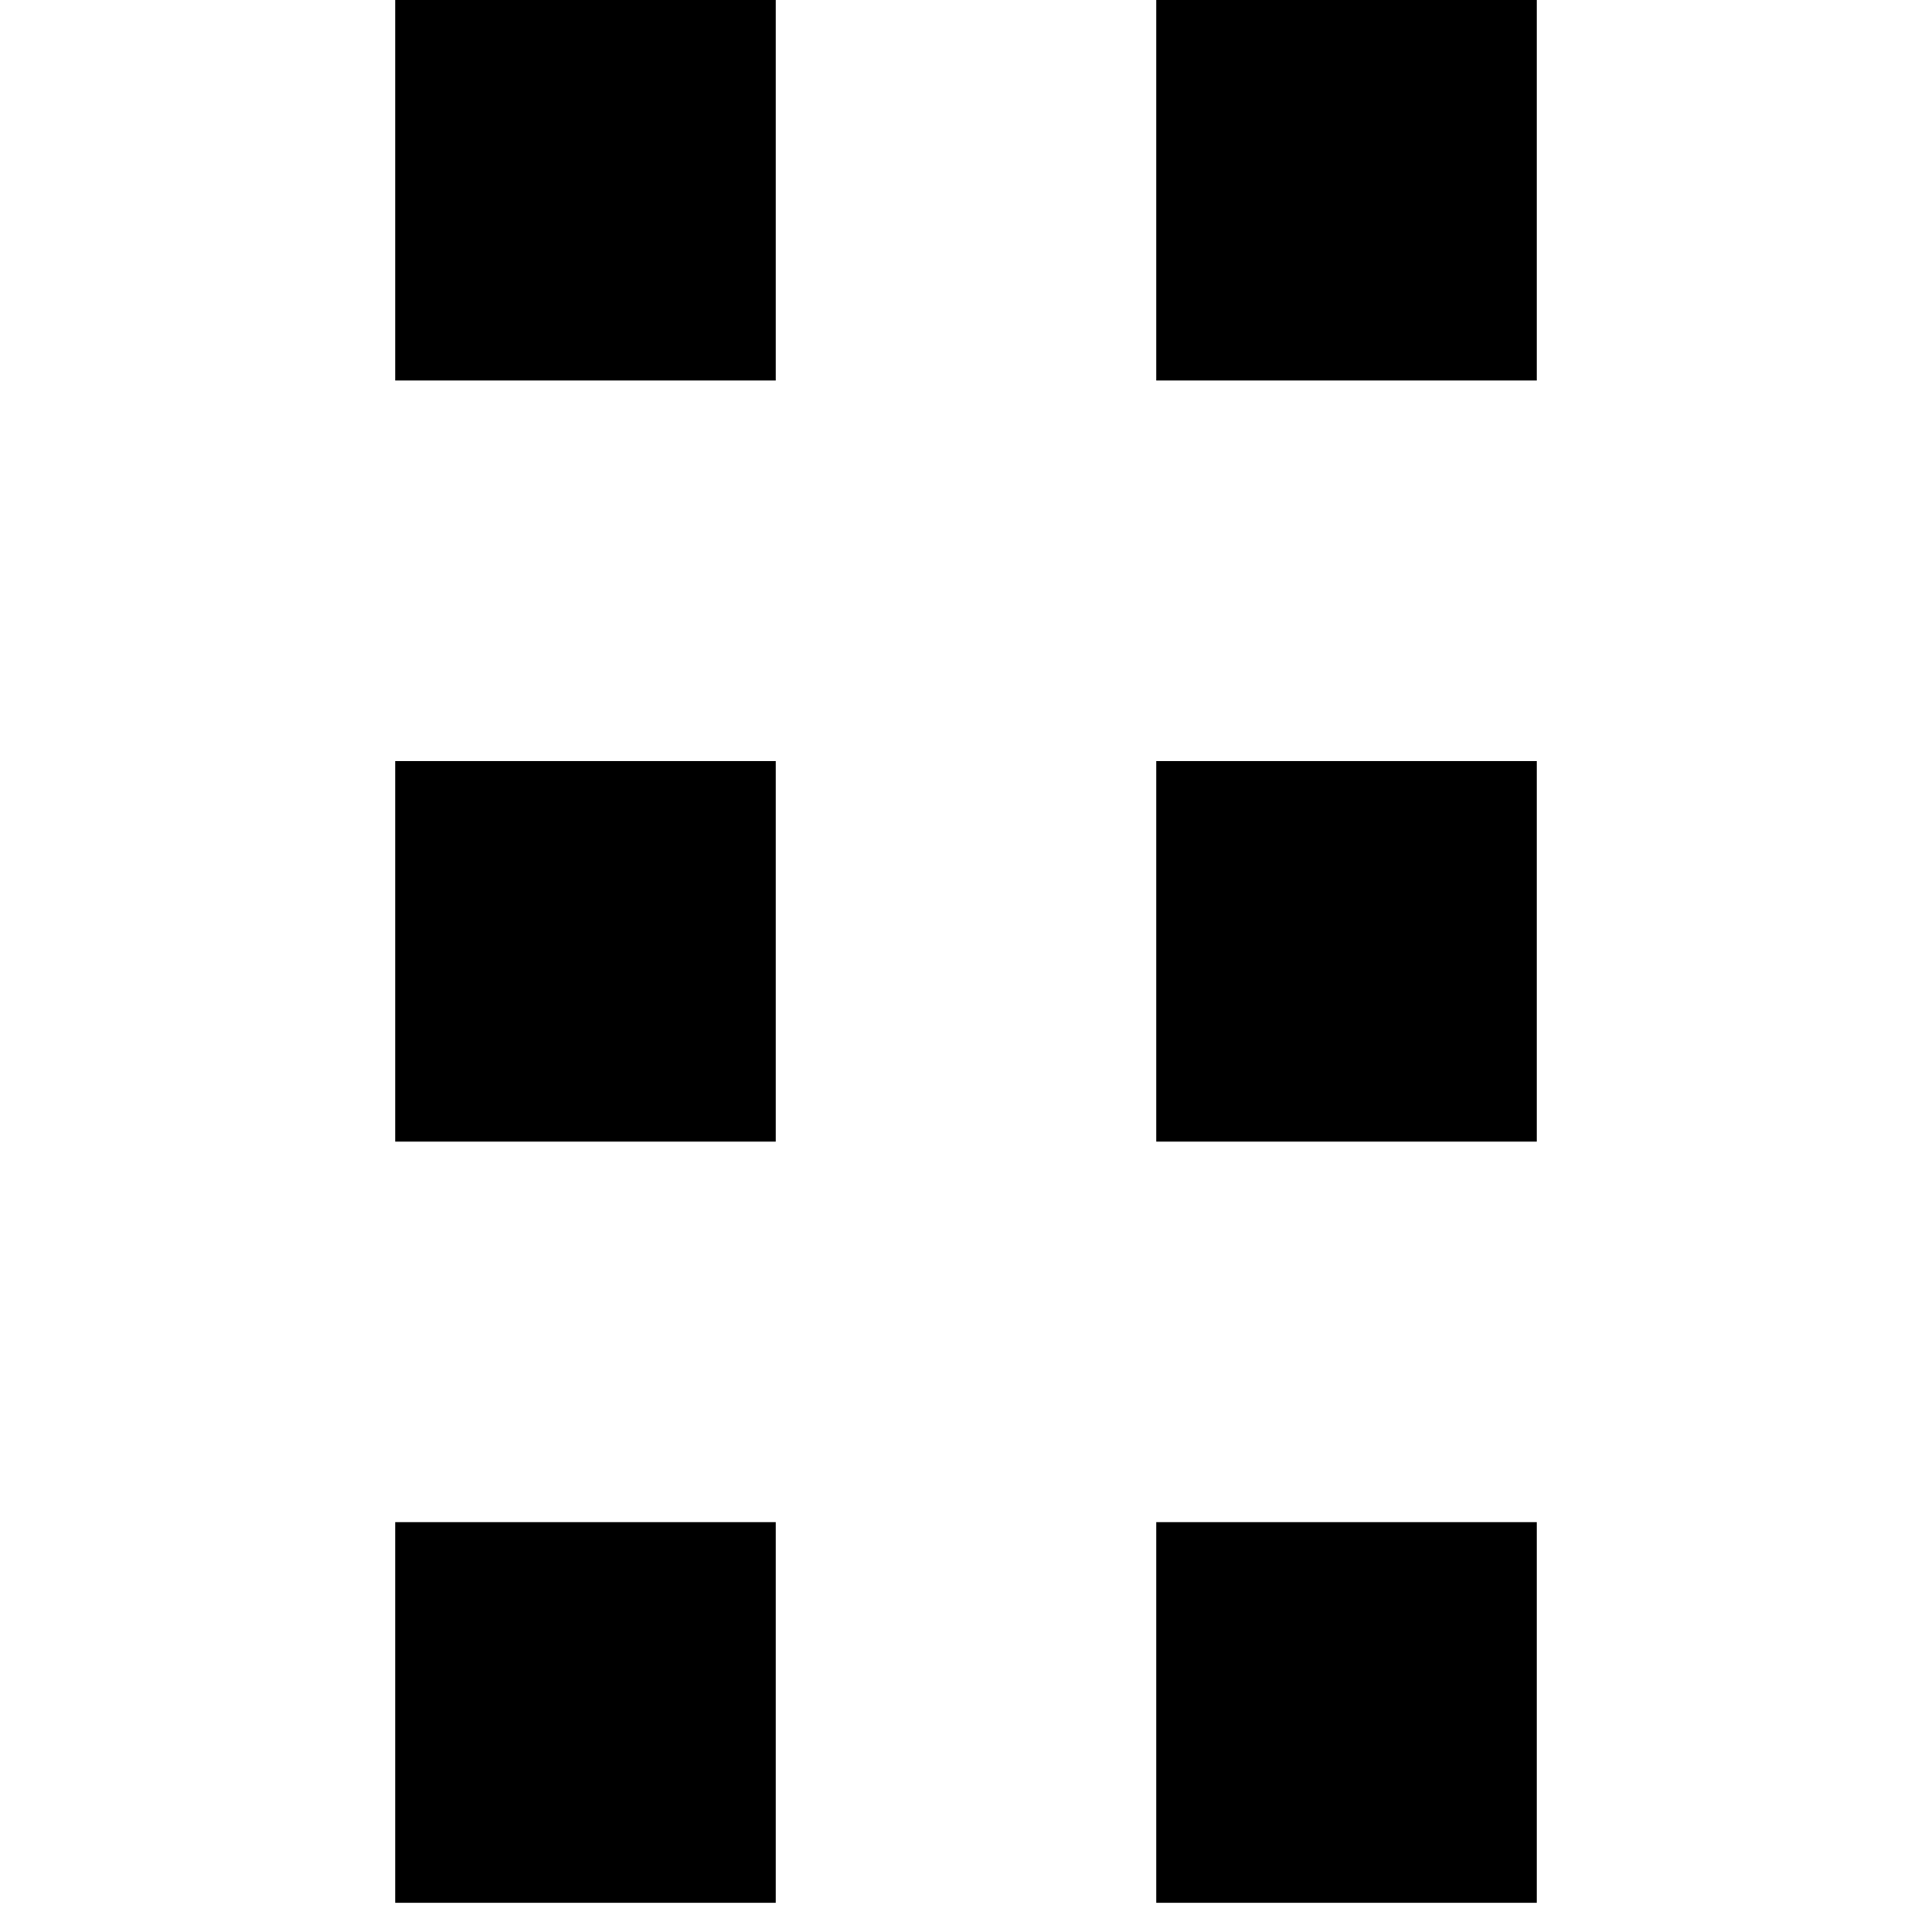
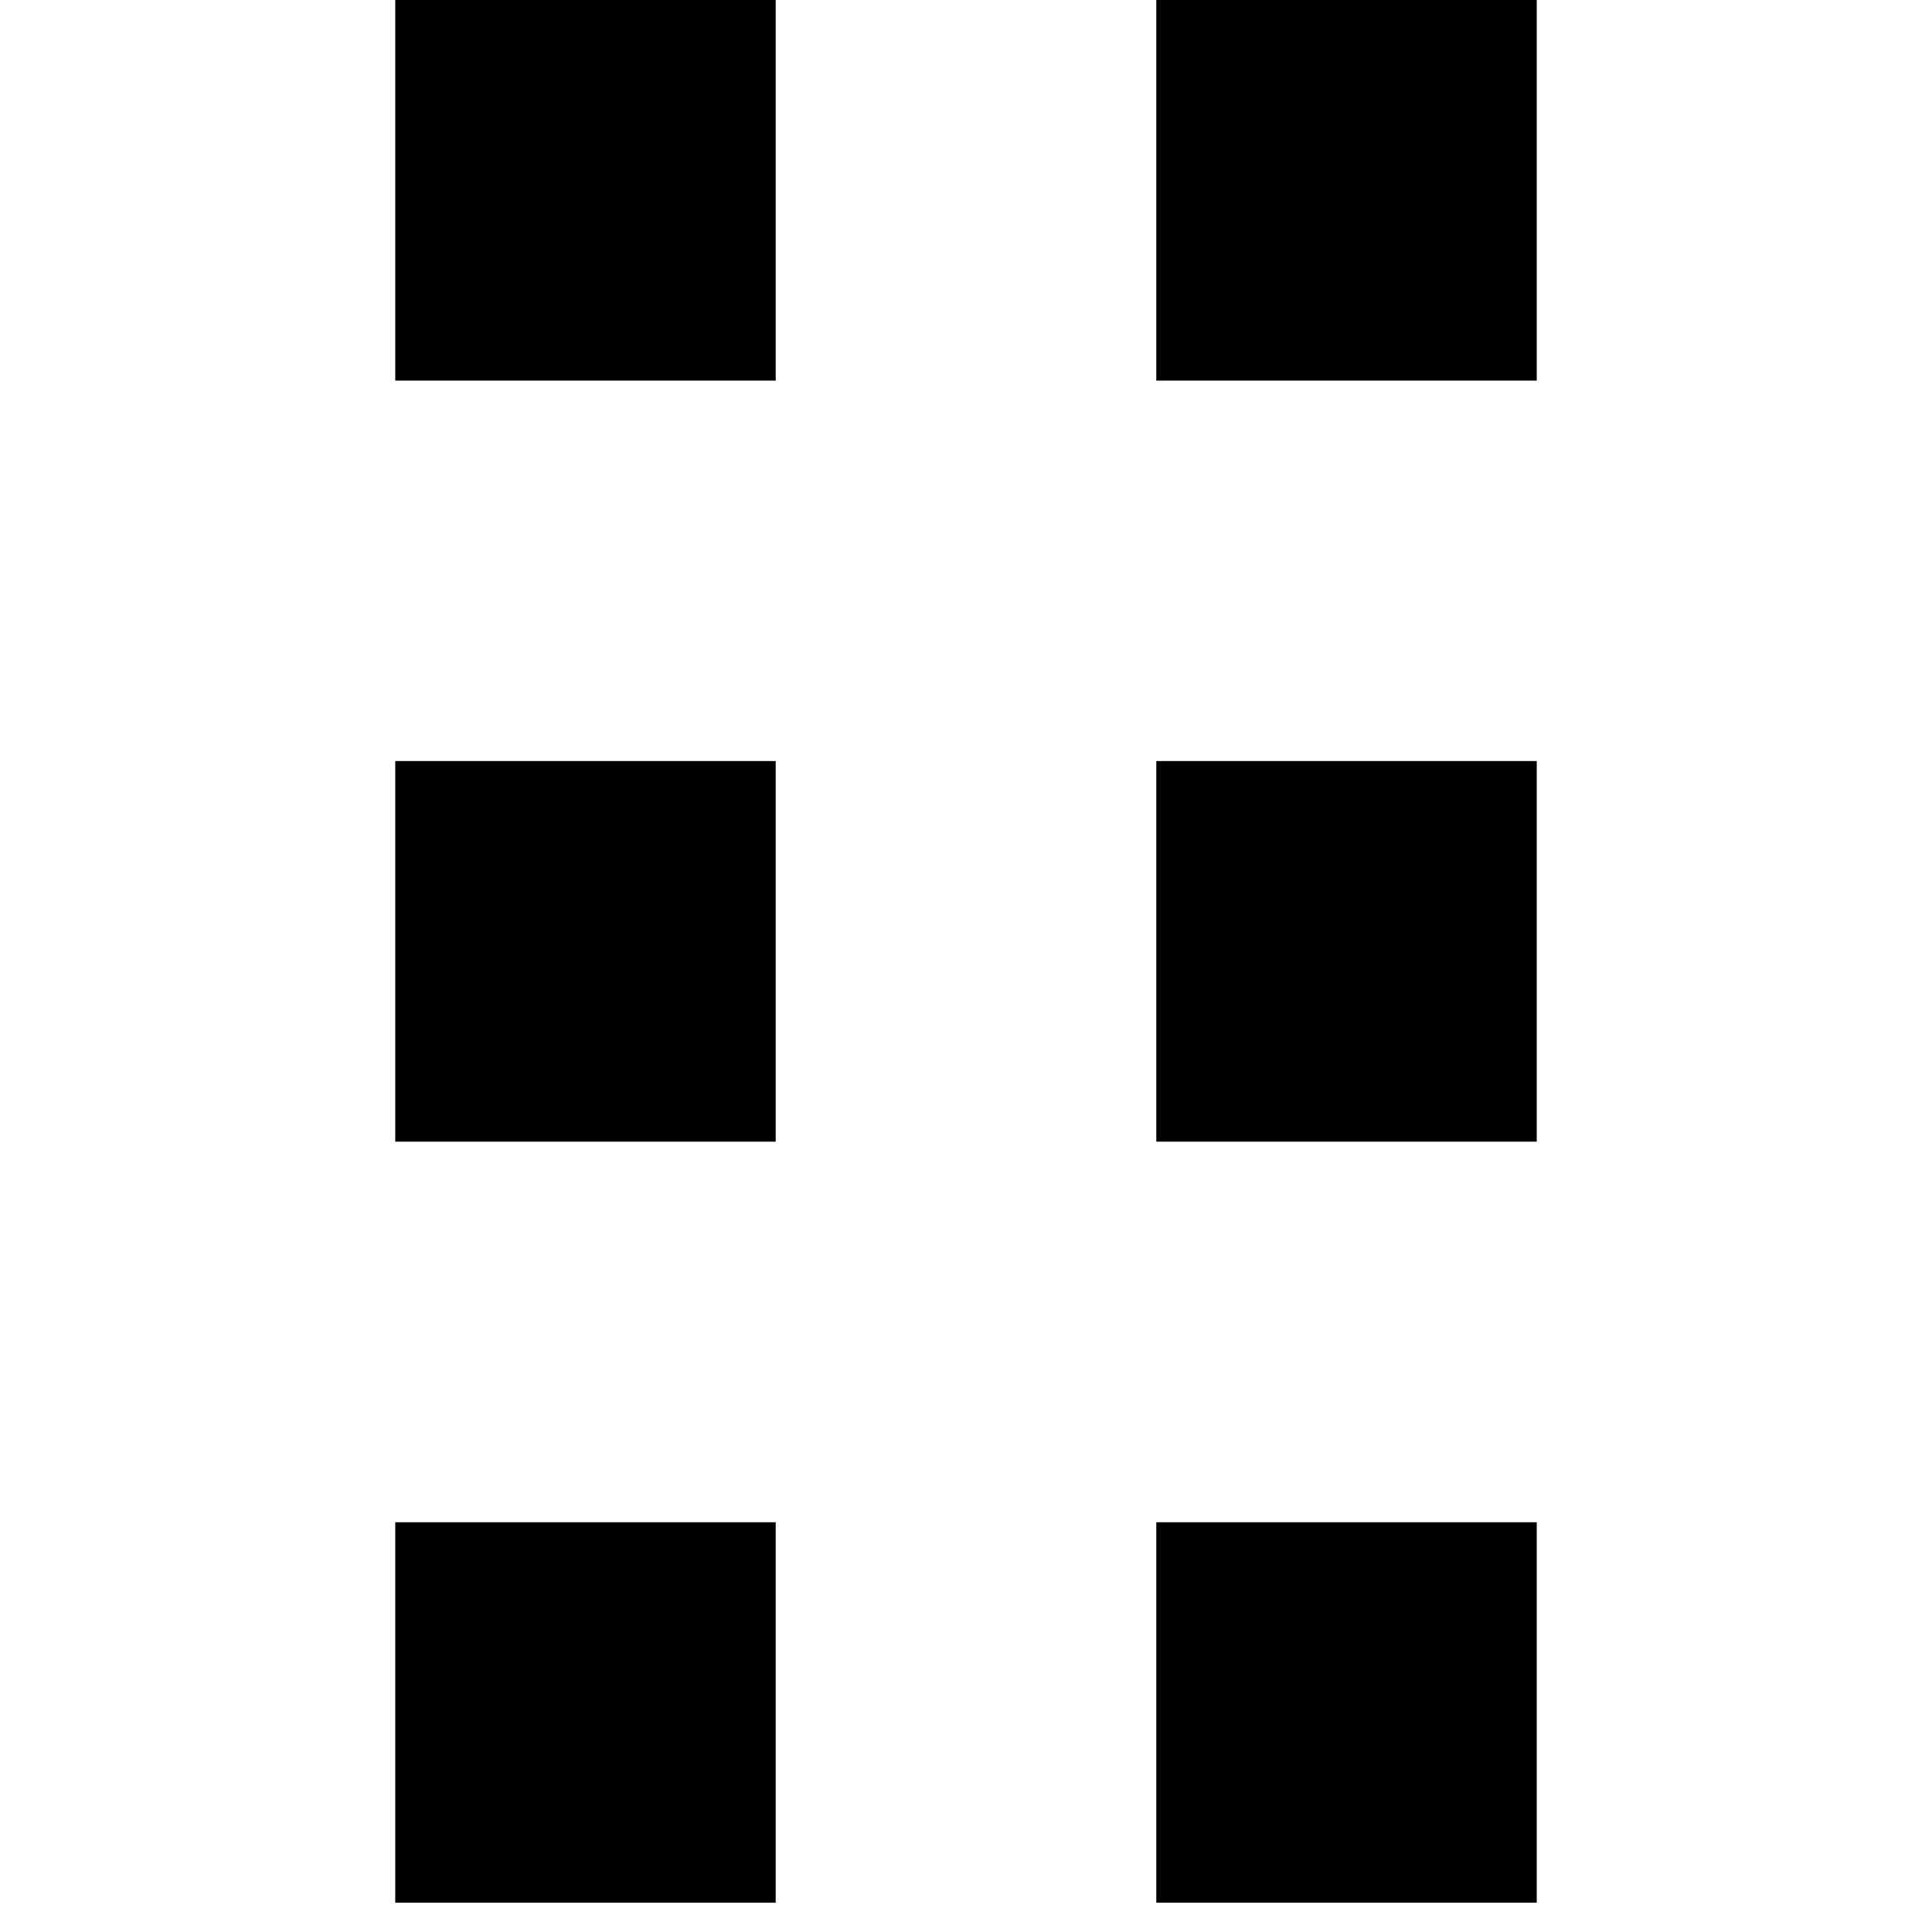
- <svg xmlns="http://www.w3.org/2000/svg" width="1em" height="1em" fill="currentColor" viewBox="0 0 13 22">
-   <path d="M0 0H4.333V4.333H0V0Z" />
-   <path d="M0 8.667H4.333V13H0V8.667Z" />
-   <path d="M0 17.333H4.333V21.667H0V17.333Z" />
-   <path d="M8.667 0H13V4.333H8.667V0Z" />
-   <path d="M8.667 8.667H13V13H8.667V8.667Z" />
-   <path d="M8.667 17.333H13V21.667H8.667V17.333Z" />
+ <svg xmlns="http://www.w3.org/2000/svg" width="100%" height="100%" viewBox="0 0 12 12" version="1.1" xml:space="preserve" style="fill-rule:evenodd;clip-rule:evenodd;stroke-linejoin:round;stroke-miterlimit:2;">
+   <path d="M7.182,9.455L9.545,9.455L9.545,11.818L7.182,11.818L7.182,9.455ZM2.455,9.455L4.818,9.455L4.818,11.818L2.455,11.818L2.455,9.455ZM7.182,4.727L9.545,4.727L9.545,7.091L7.182,7.091L7.182,4.727ZM2.455,4.727L4.818,4.727L4.818,7.091L2.455,7.091L2.455,4.727ZM2.455,0L4.818,0L4.818,2.364L2.455,2.364L2.455,0ZM7.182,0L9.545,0L9.545,2.364L7.182,2.364L7.182,0Z" style="fill-rule:nonzero;" />
</svg>
